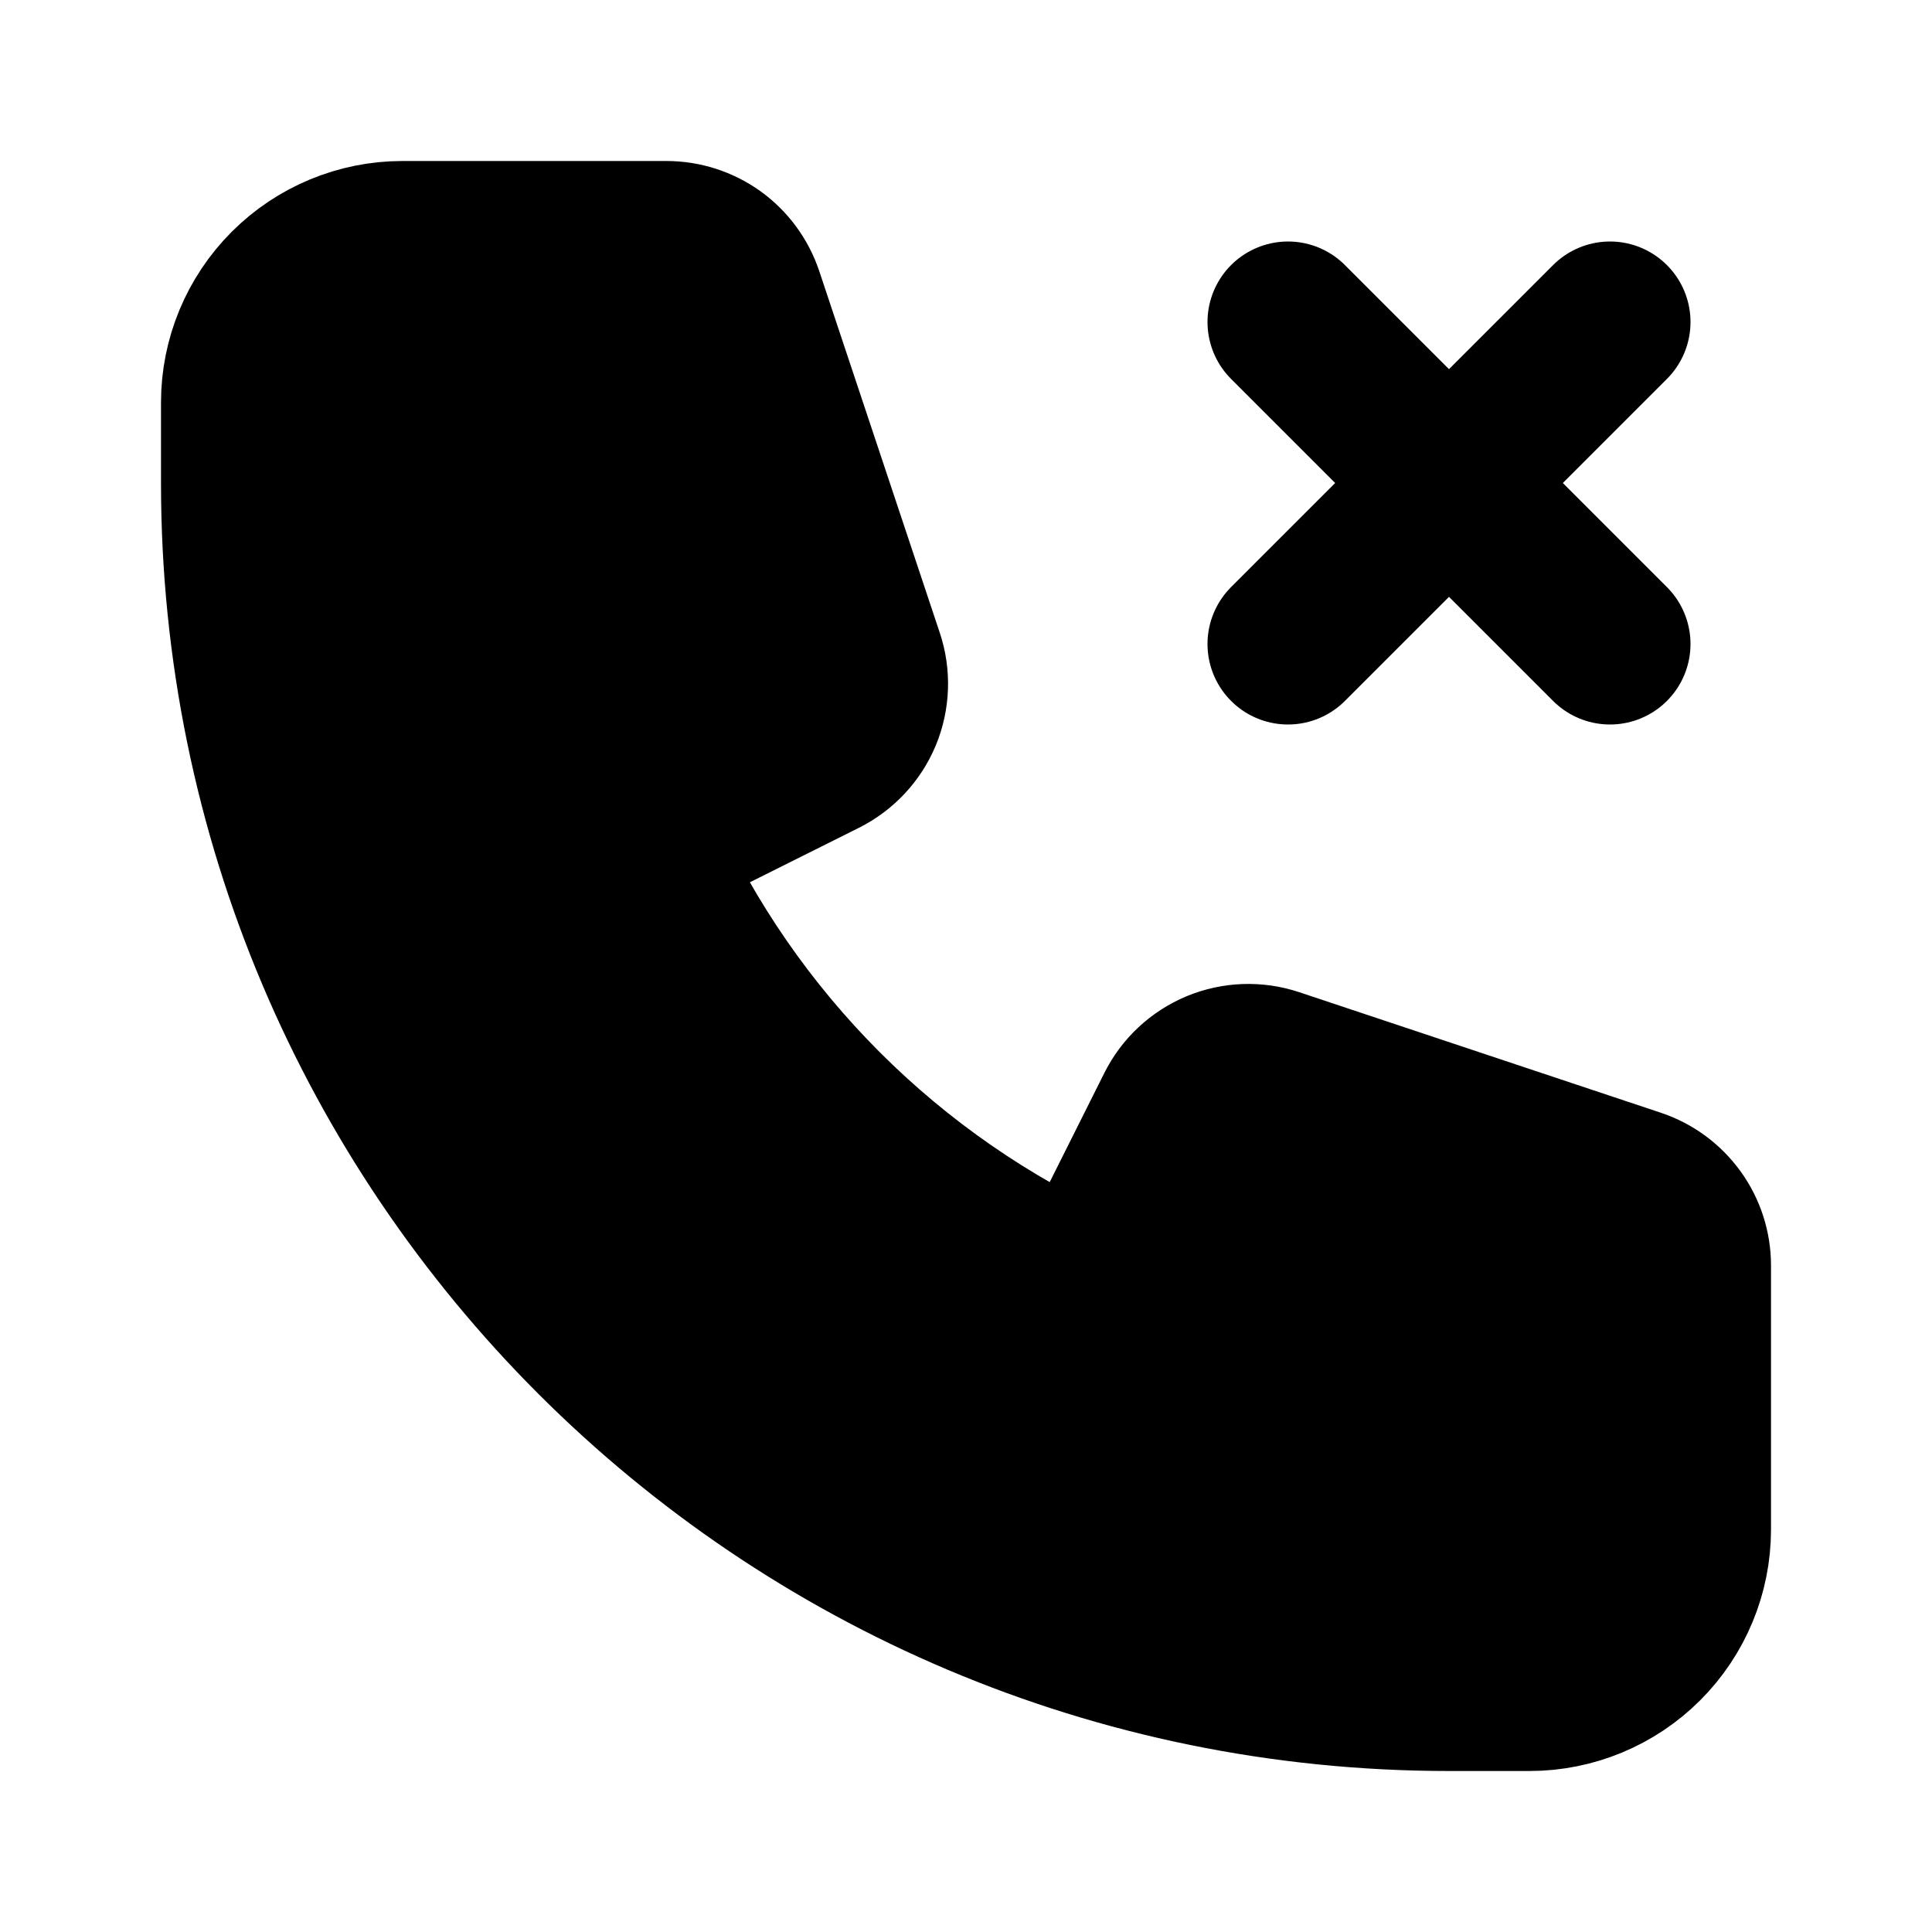
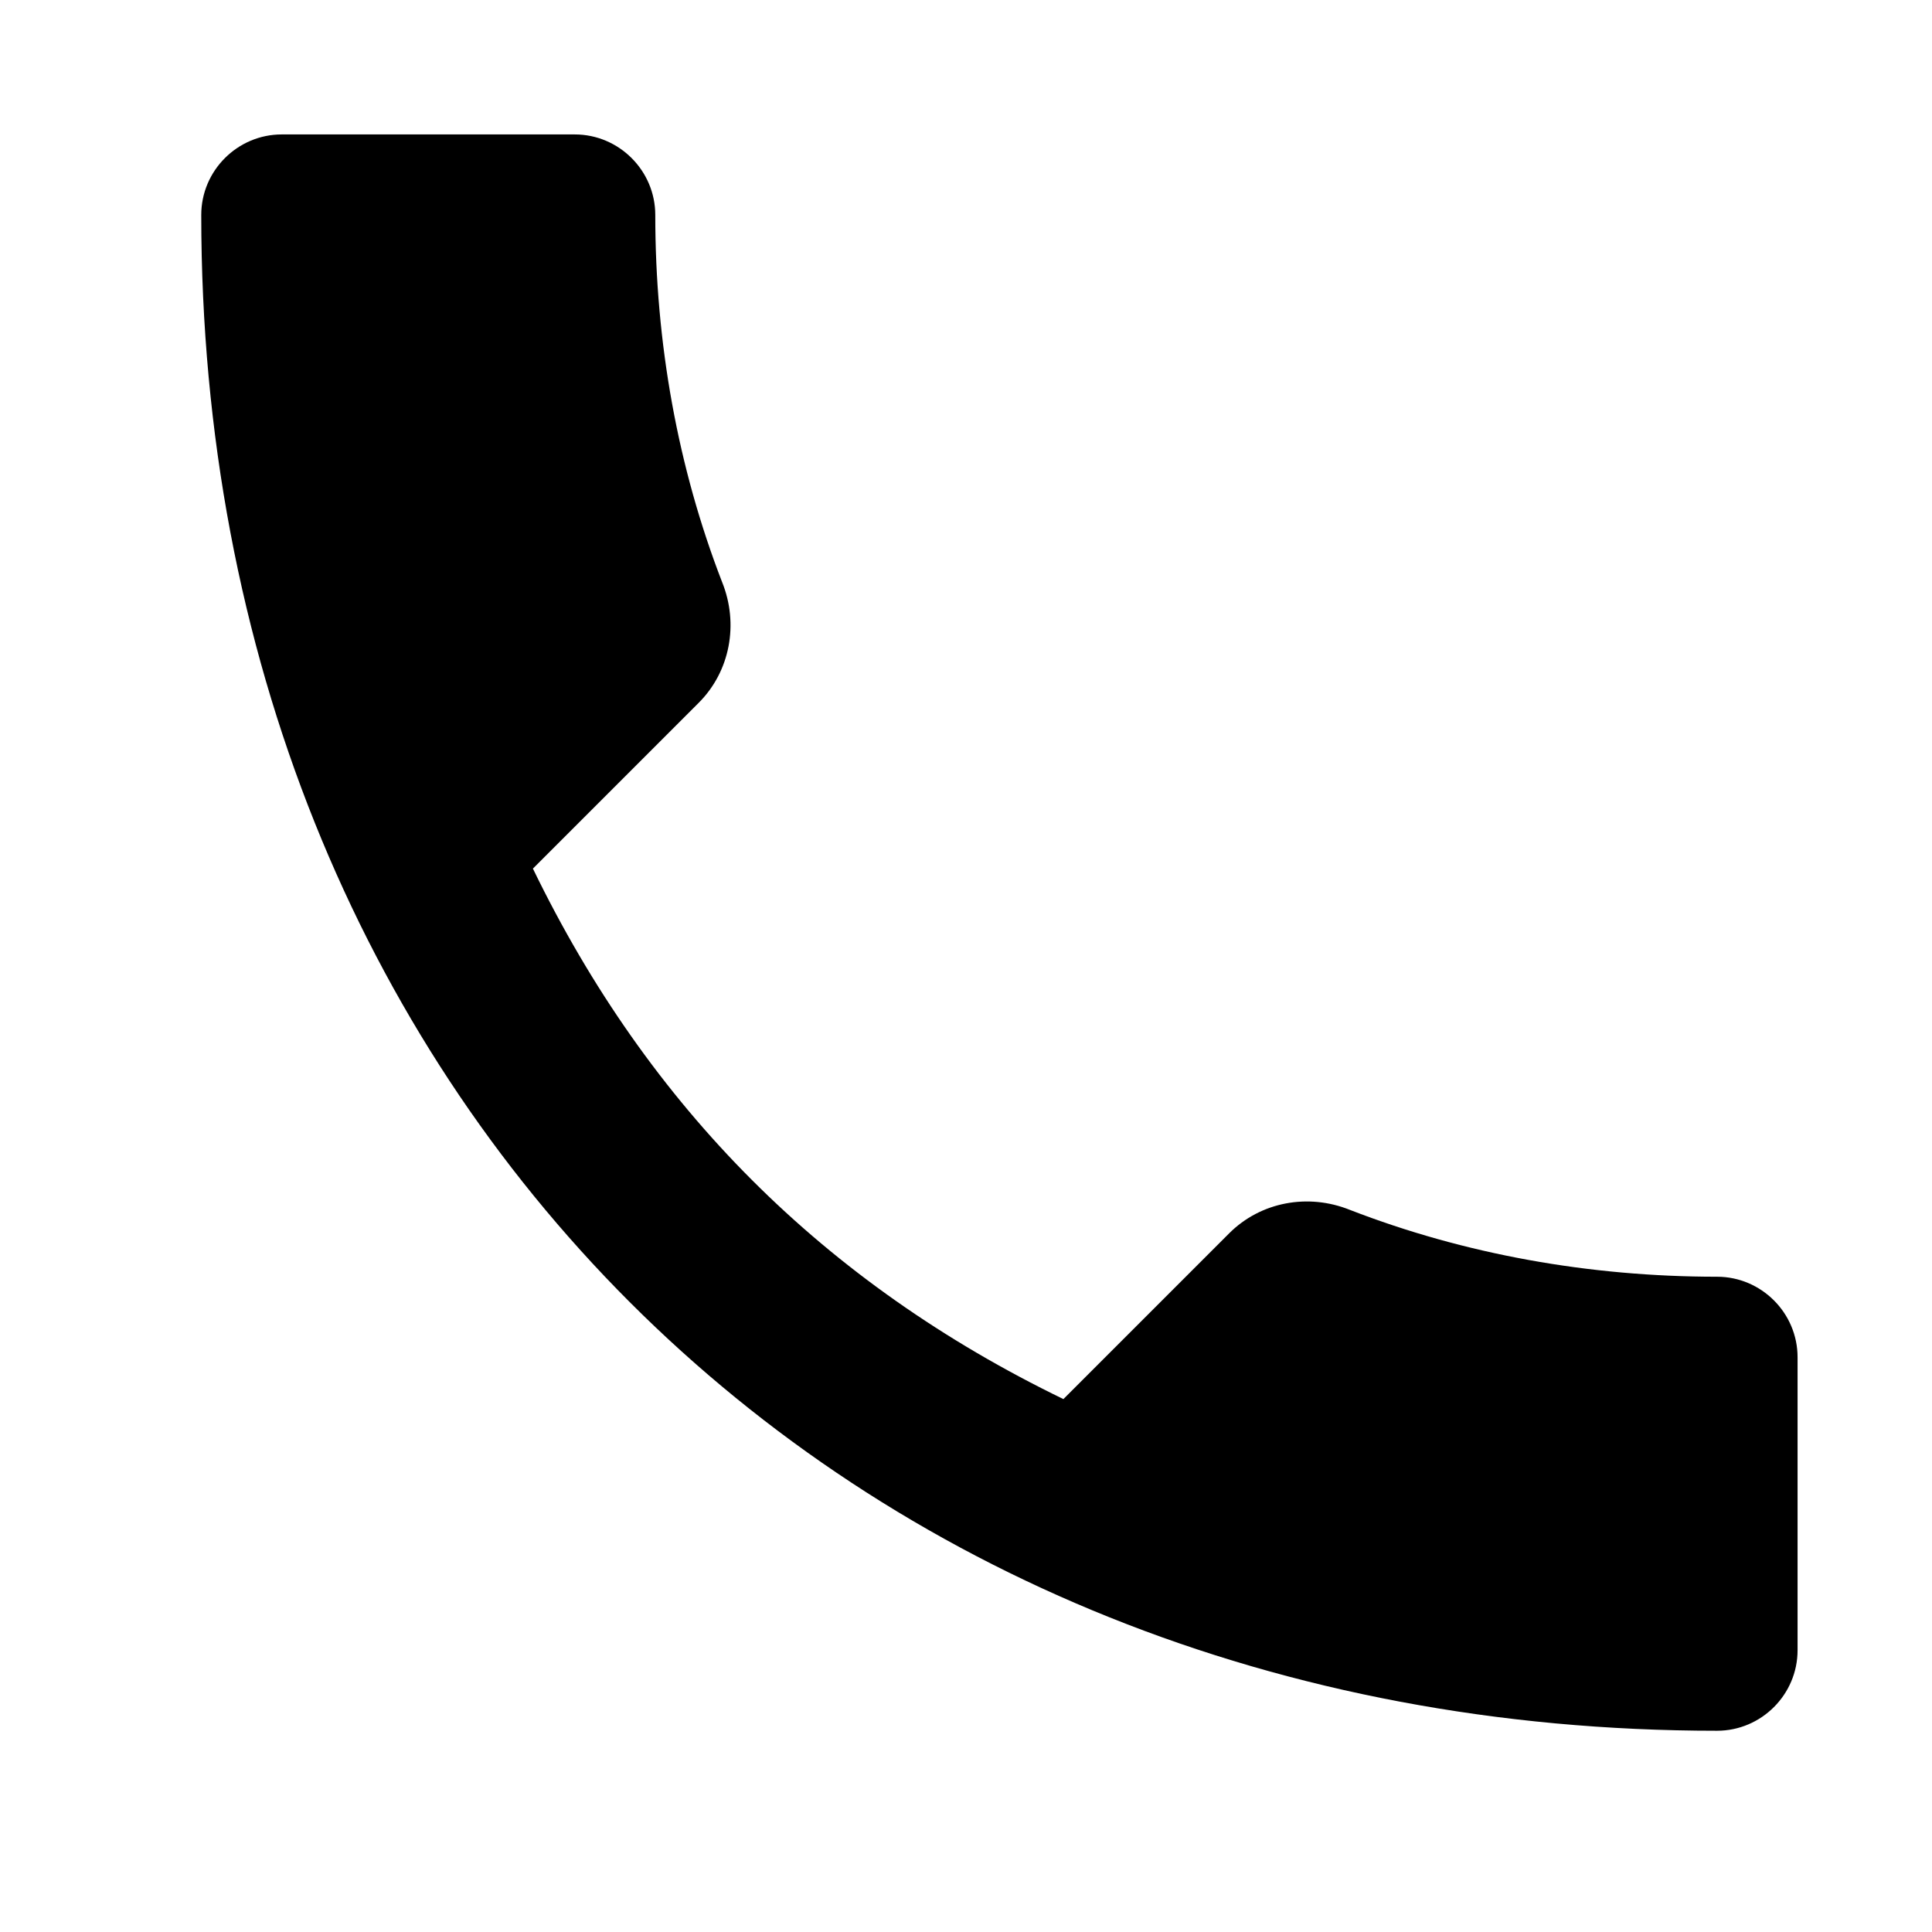
<svg xmlns="http://www.w3.org/2000/svg" width="24" height="24" viewBox="0 0 24 24" fill="none">
-   <path d="M3.586 3.586C3.961 3.211 4.47 3 5 3H8.279C8.489 3 8.693 3.066 8.864 3.188C9.034 3.311 9.161 3.484 9.228 3.683L10.726 8.178C10.802 8.406 10.793 8.654 10.701 8.877C10.608 9.099 10.439 9.28 10.224 9.388L7.967 10.516C9.073 12.965 11.034 14.926 13.483 16.033L14.613 13.776C14.72 13.561 14.902 13.392 15.124 13.299C15.347 13.207 15.595 13.198 15.823 13.274L20.316 14.772C20.515 14.838 20.688 14.966 20.811 15.136C20.934 15.306 21 15.51 21 15.72V19C21 19.53 20.789 20.039 20.414 20.414C20.039 20.789 19.53 21 19 21H18C9.716 21 3 14.284 3 6V5C3 4.47 3.211 3.961 3.586 3.586Z" fill="currentColor" />
-   <path d="M16 8L18 6M18 6L20 4M18 6L16 4M18 6L20 8M5 3C4.47 3 3.961 3.211 3.586 3.586C3.211 3.961 3 4.47 3 5V6C3 14.284 9.716 21 18 21H19C19.53 21 20.039 20.789 20.414 20.414C20.789 20.039 21 19.53 21 19V15.72C21 15.51 20.934 15.306 20.811 15.136C20.688 14.966 20.515 14.838 20.316 14.772L15.823 13.274C15.595 13.198 15.347 13.207 15.124 13.299C14.902 13.392 14.72 13.561 14.613 13.776L13.483 16.033C11.034 14.926 9.073 12.965 7.967 10.516L10.224 9.388C10.439 9.28 10.608 9.099 10.701 8.877C10.793 8.654 10.802 8.406 10.726 8.178L9.228 3.683C9.161 3.484 9.034 3.311 8.864 3.188C8.693 3.066 8.489 3 8.279 3H5Z" stroke="currentColor" stroke-width="2" stroke-linecap="round" stroke-linejoin="round" />
+   <path d="M6.62 10.79C8.06 13.76 10.24 15.94 13.21 17.38L15.27 15.32C15.66 14.93 16.25 14.82 16.77 15.03C18.19 15.58 19.74 15.86 21.33 15.86C21.88 15.86 22.33 16.31 22.33 16.86V20.5C22.33 21.05 21.88 21.5 21.33 21.5C10.42 21.5 2.5 13.58 2.5 2.67C2.5 2.12 2.95 1.67 3.5 1.67H7.14C7.69 1.67 8.14 2.12 8.14 2.67C8.14 4.26 8.42 5.81 8.97 7.23C9.18 7.75 9.07 8.34 8.68 8.73L6.62 10.79Z" fill="currentColor" />
</svg>
